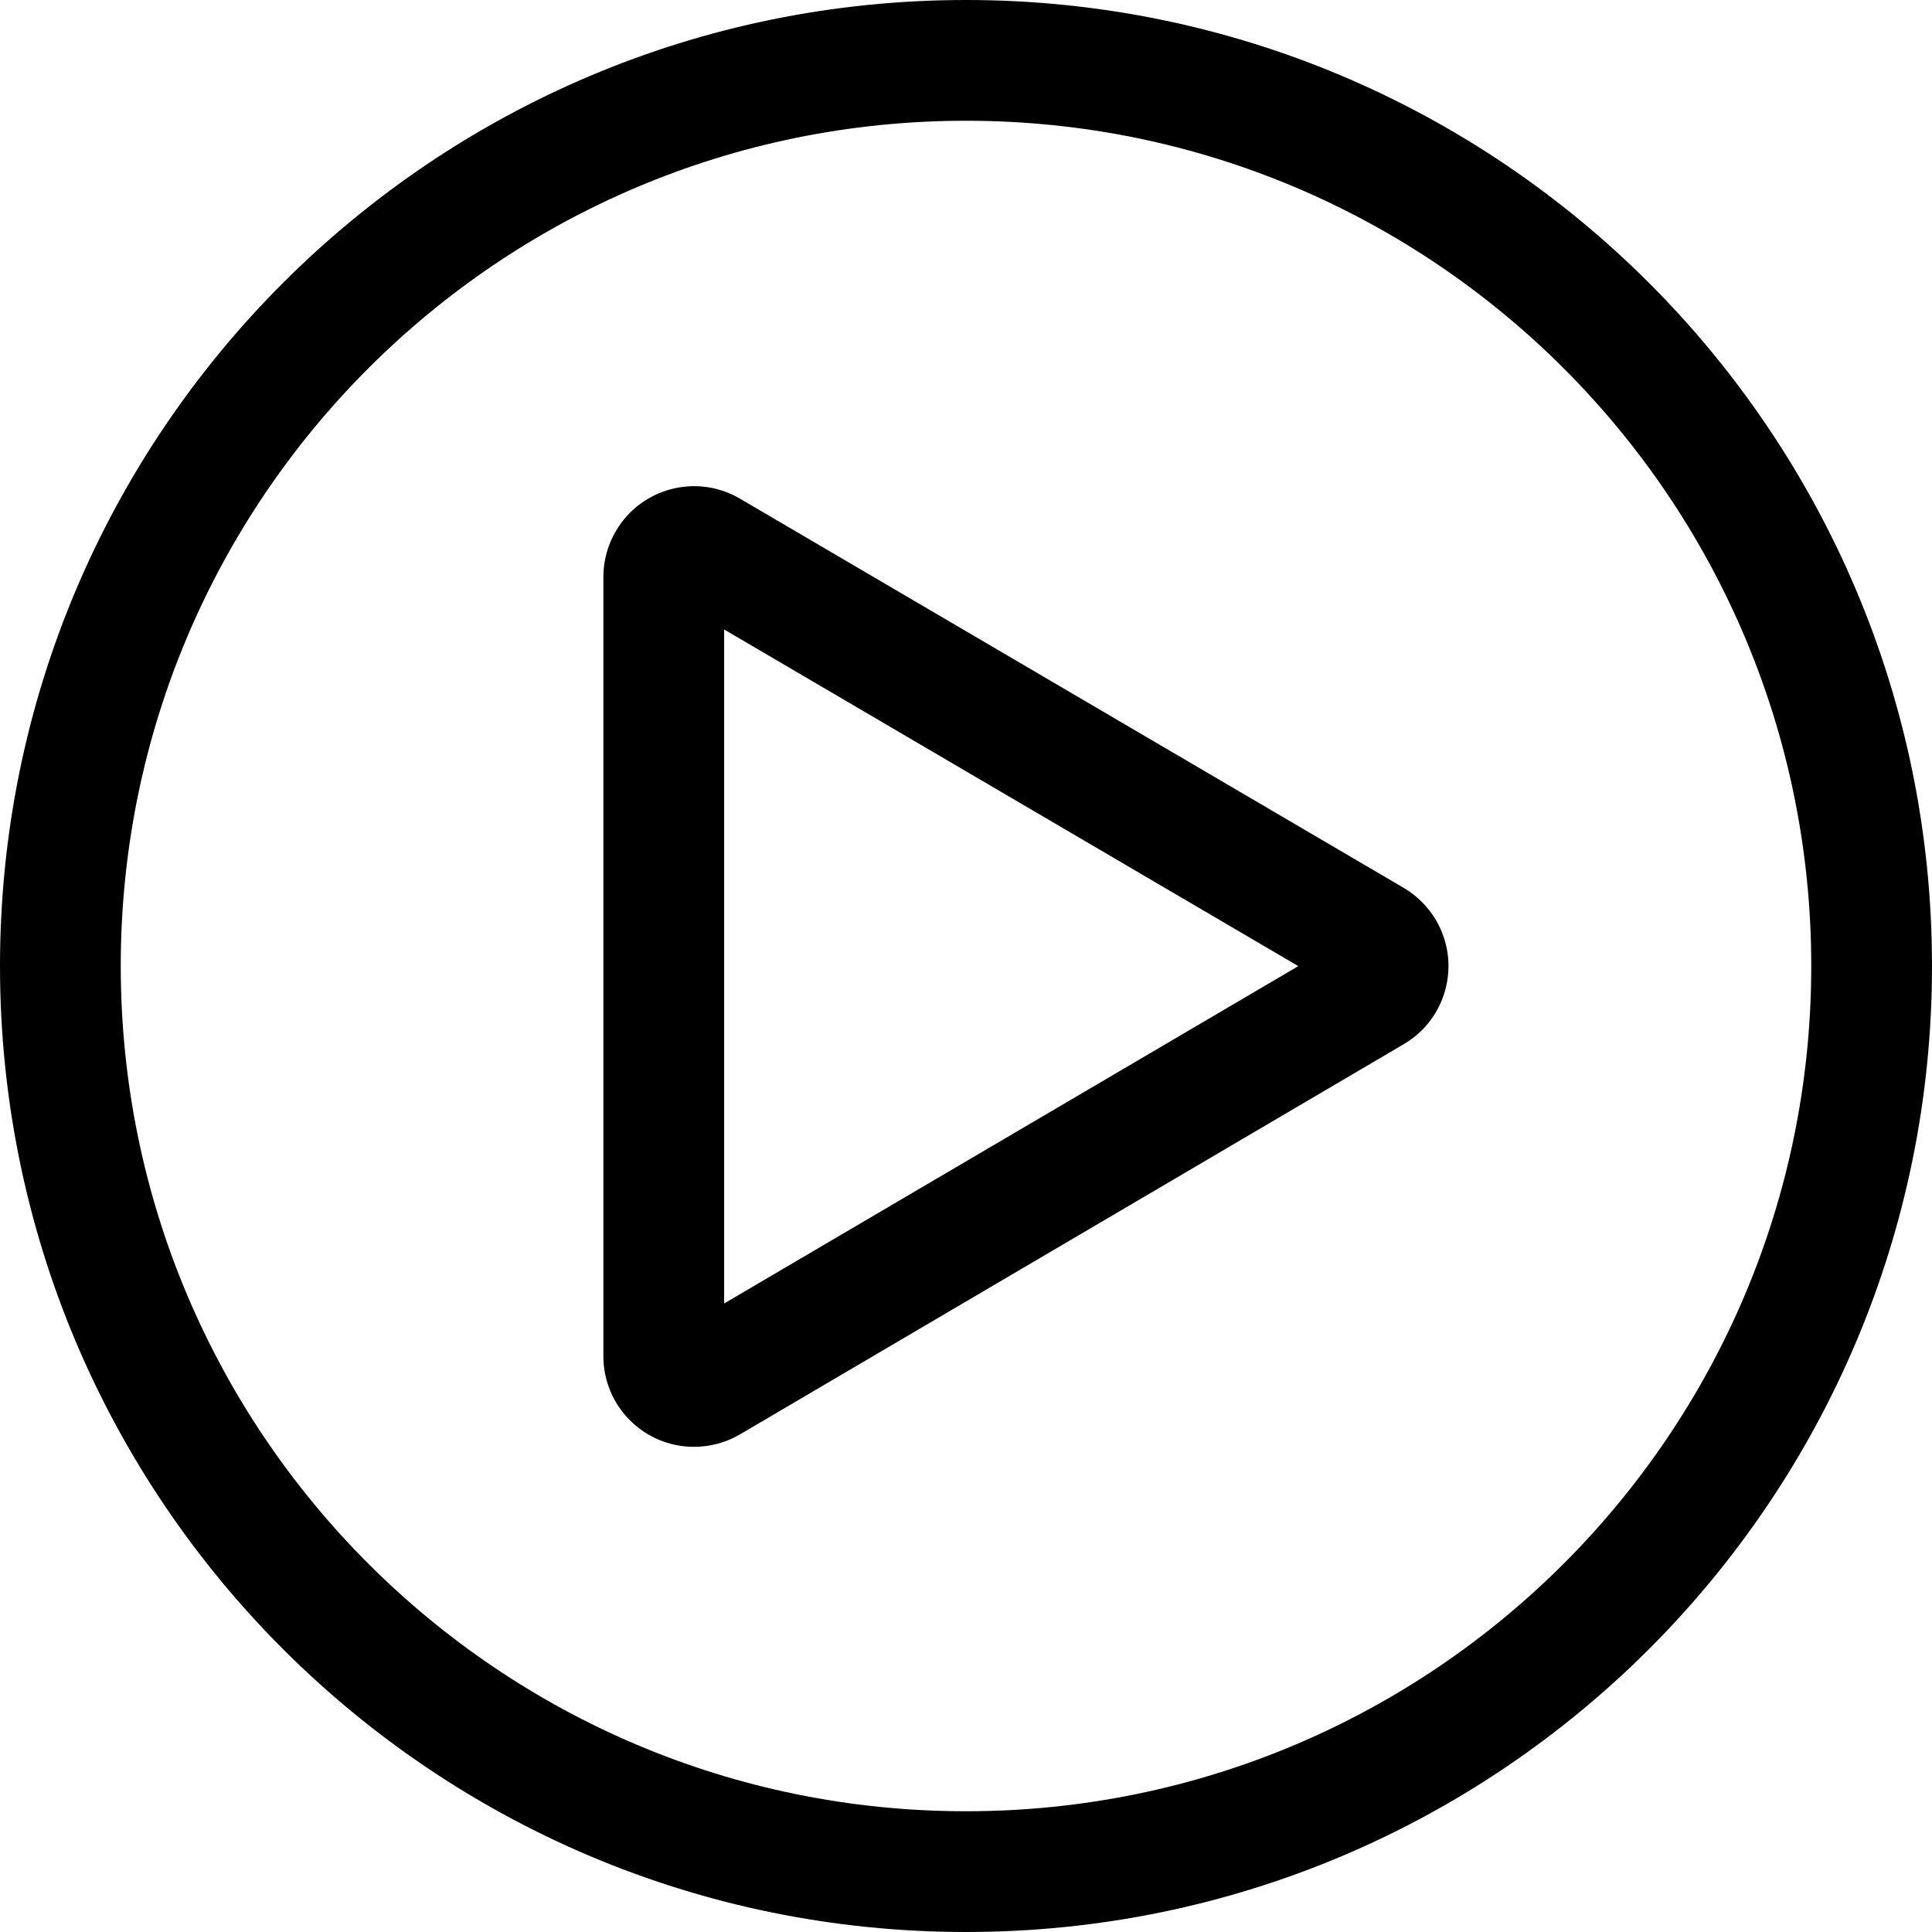
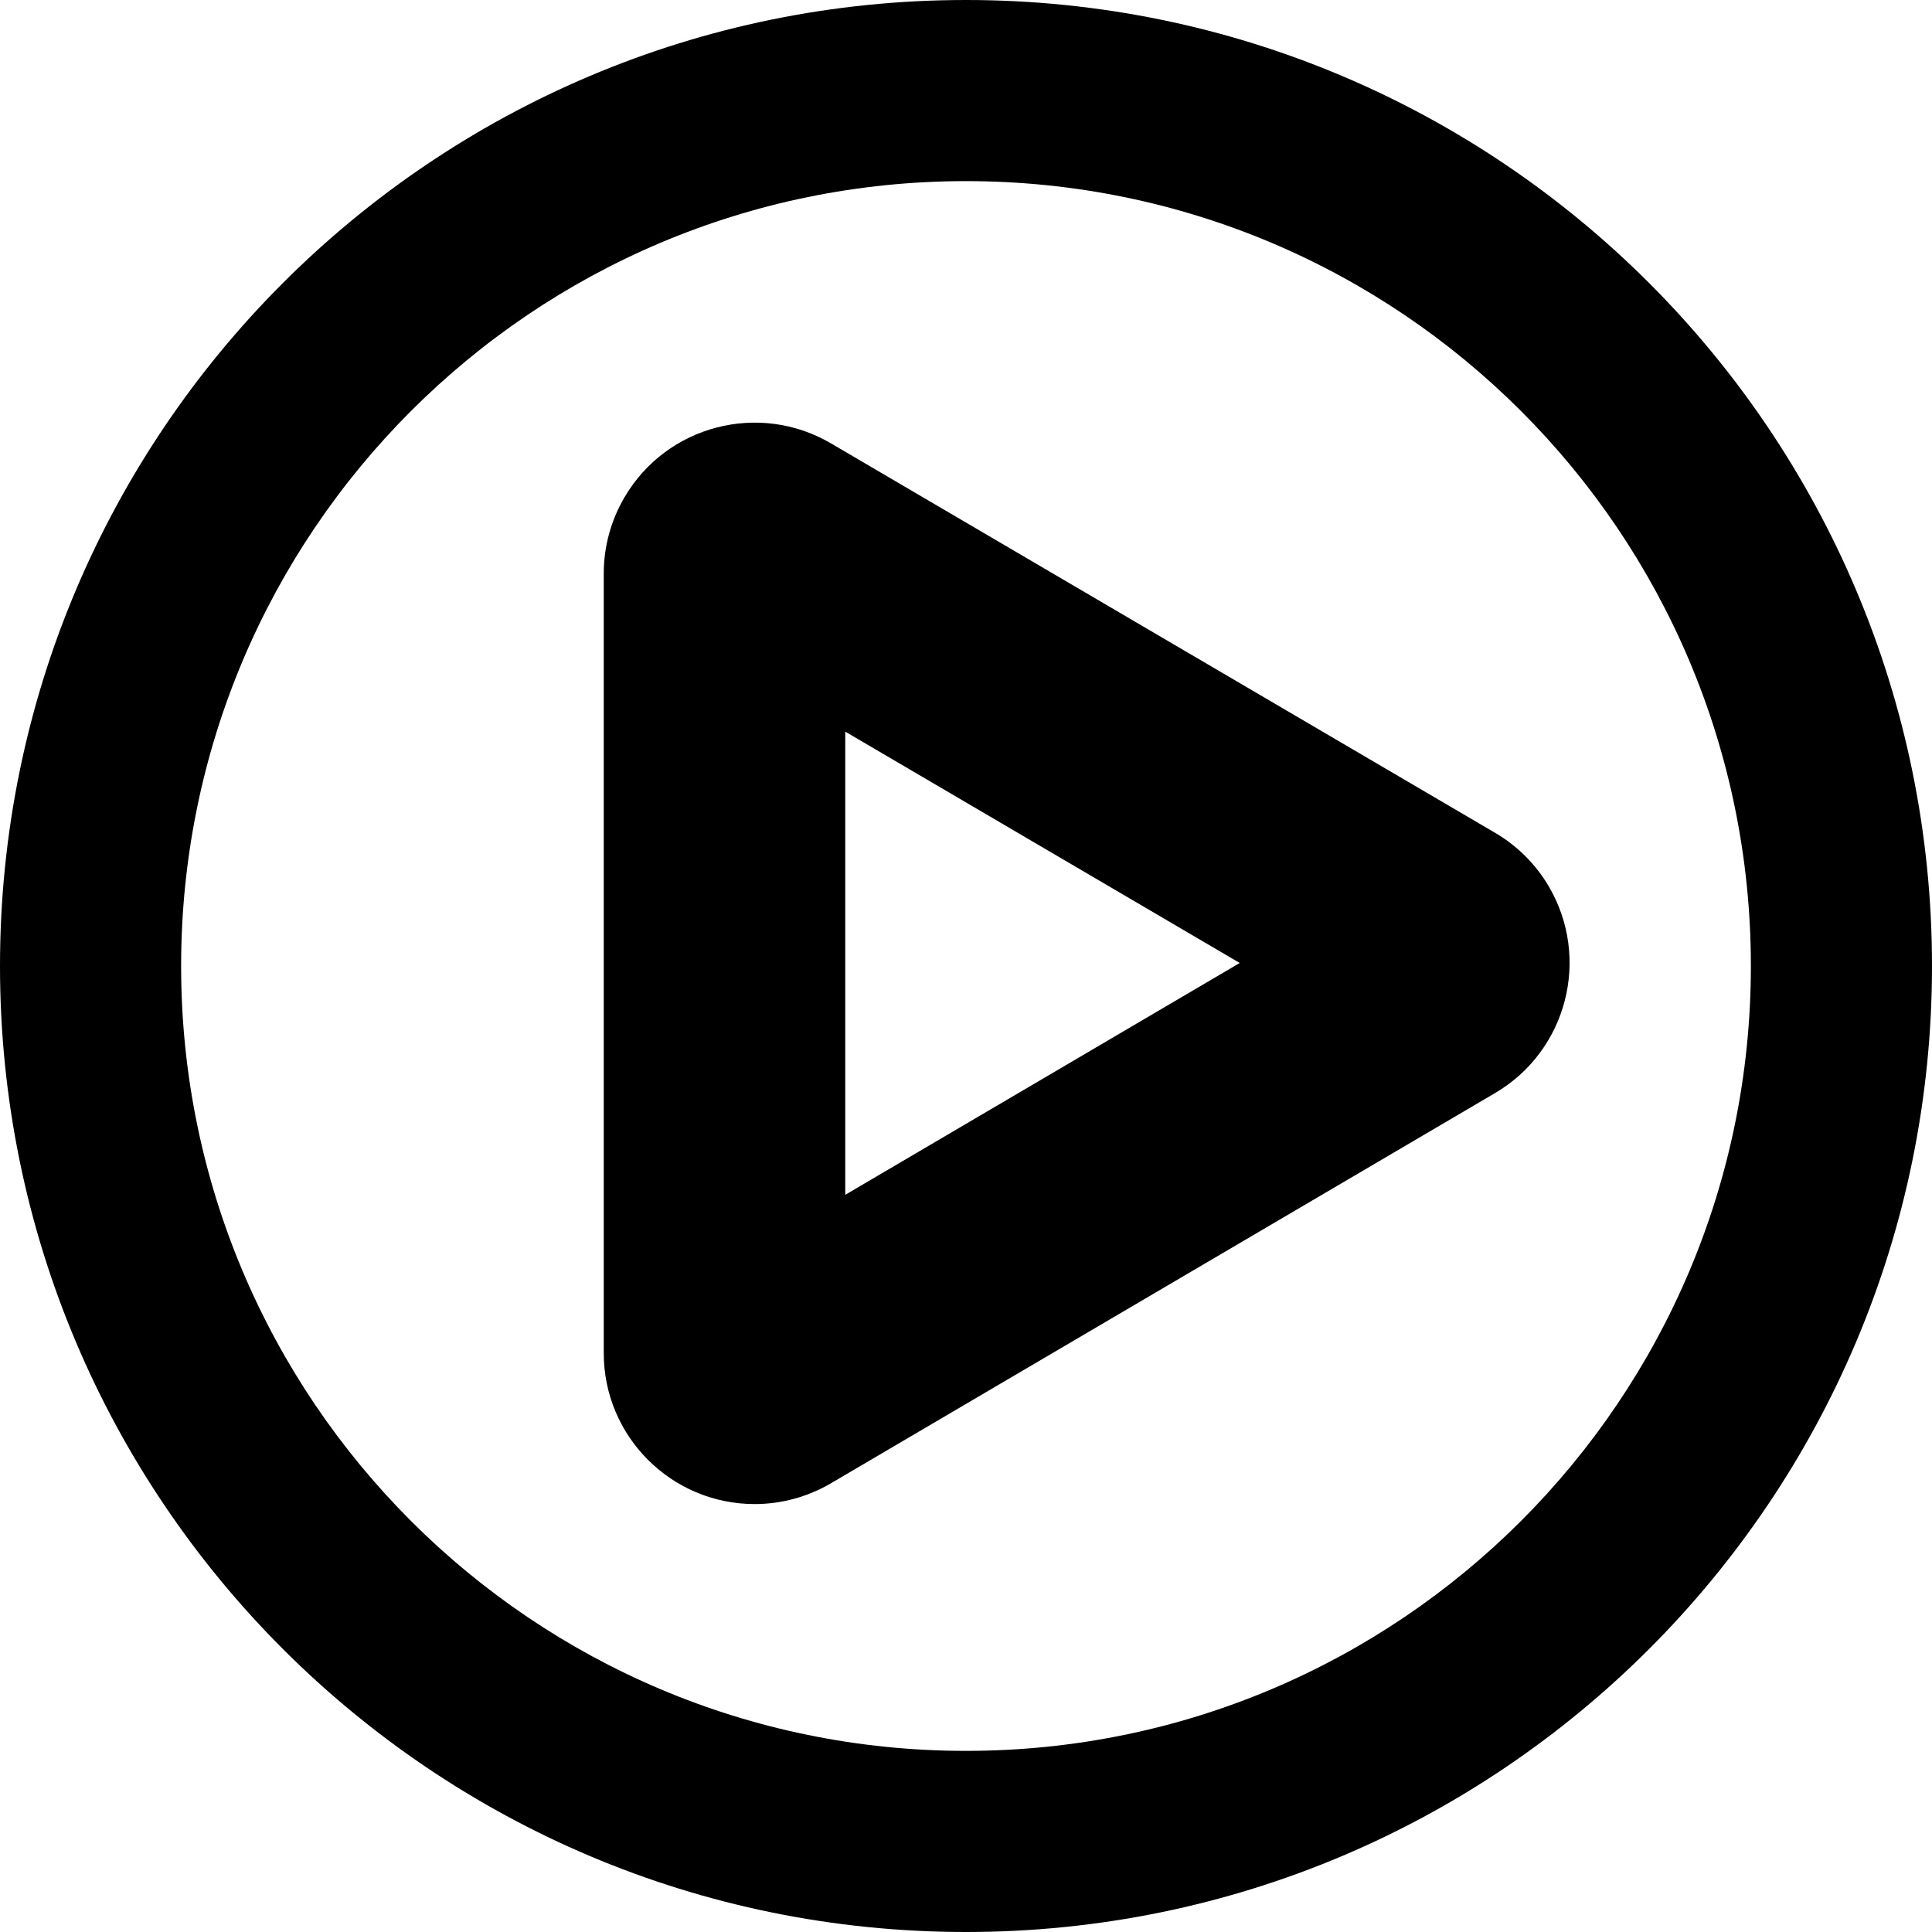
<svg xmlns="http://www.w3.org/2000/svg" width="16px" height="16px" viewBox="0 0 16 16" version="1.1">
  <defs />
  <g id="play--outline" stroke="none" stroke-width="1" fill="none" fill-rule="evenodd">
-     <path d="M8,15 C11.866,15 15,11.866 15,8 C15,4.134 11.866,1 8,1 C4.134,1 1,4.134 1,8 C1,11.866 4.134,15 8,15 Z M8,16 C3.582,16 0,12.418 0,8 C0,3.582 3.582,0 8,0 C12.418,0 16,3.582 16,8 C16,12.418 12.418,16 8,16 Z" id="Oval-13" fill="#000000" fill-rule="nonzero" />
-     <path d="M4.997,4.776 C4.997,4.643 5.033,4.512 5.101,4.397 C5.31,4.04 5.77,3.92 6.127,4.129 L11.625,7.353 C11.735,7.418 11.827,7.51 11.892,7.62 C12.102,7.977 11.983,8.437 11.626,8.647 L6.128,11.879 C6.012,11.947 5.881,11.982 5.747,11.982 C5.333,11.982 4.997,11.646 4.997,11.232 L4.997,4.776 Z M5.997,10.795 L10.752,8.001 L5.997,5.213 L5.997,10.795 Z" id="Path-33" fill="#000000" fill-rule="nonzero" />
+     <path d="M8,14.5 C11.59,14.5 14.5,11.59 14.5,8 C14.5,4.41 11.59,1.5 8,1.5 C4.41,1.5 1.5,4.41 1.5,8 C1.5,11.59 4.41,14.5 8,14.5 Z M8,16 C3.582,16 0,12.418 0,8 C0,3.582 3.582,0 8,0 C12.418,0 16,3.582 16,8 C16,12.418 12.418,16 8,16 Z" id="Oval-13" fill="#000000" fill-rule="nonzero" />
+     <path d="M5,4.75 C5,4.528 5.059,4.31 5.172,4.118 C5.521,3.522 6.287,3.323 6.882,3.672 L12.38,6.896 C12.564,7.003 12.718,7.157 12.826,7.34 C13.176,7.936 12.977,8.702 12.382,9.052 L6.883,12.283 C6.691,12.396 6.473,12.456 6.25,12.456 C5.56,12.456 5,11.896 5,11.206 L5,4.75 Z M7,9.895 L10.267,7.975 L7,6.059 L7,9.895 Z" id="Path-33" fill="#000000" fill-rule="nonzero" />
  </g>
</svg>
